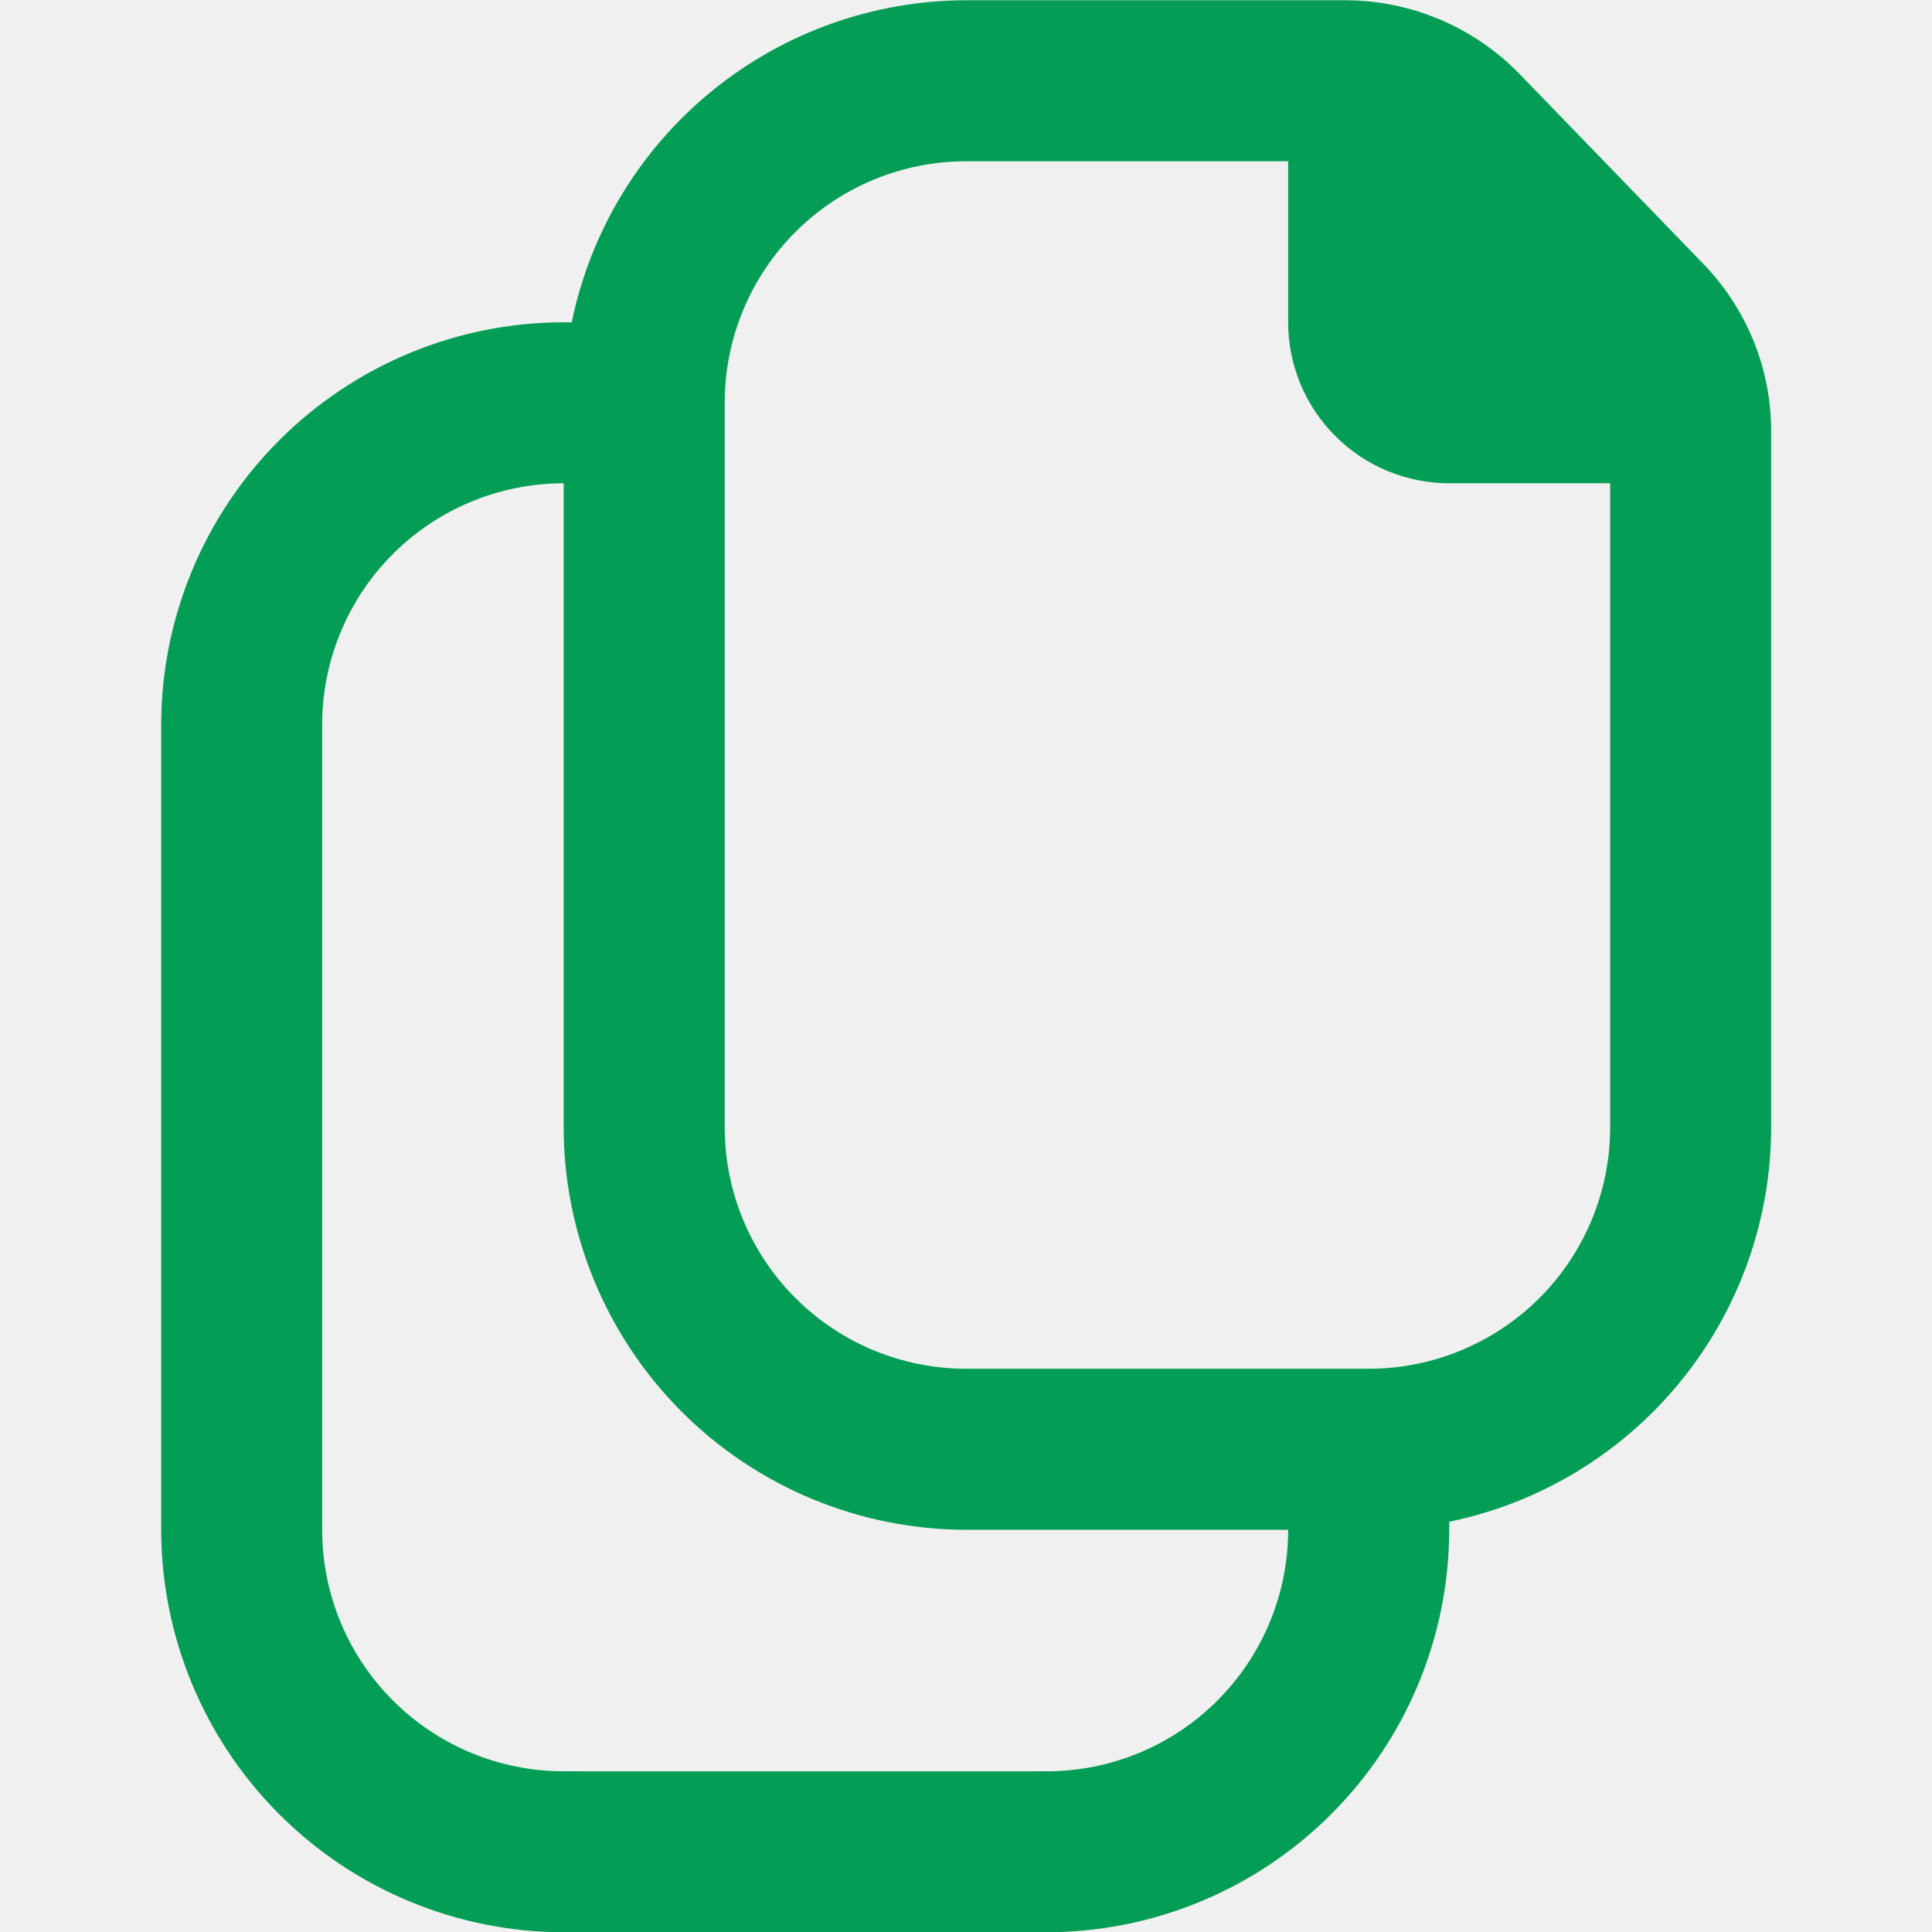
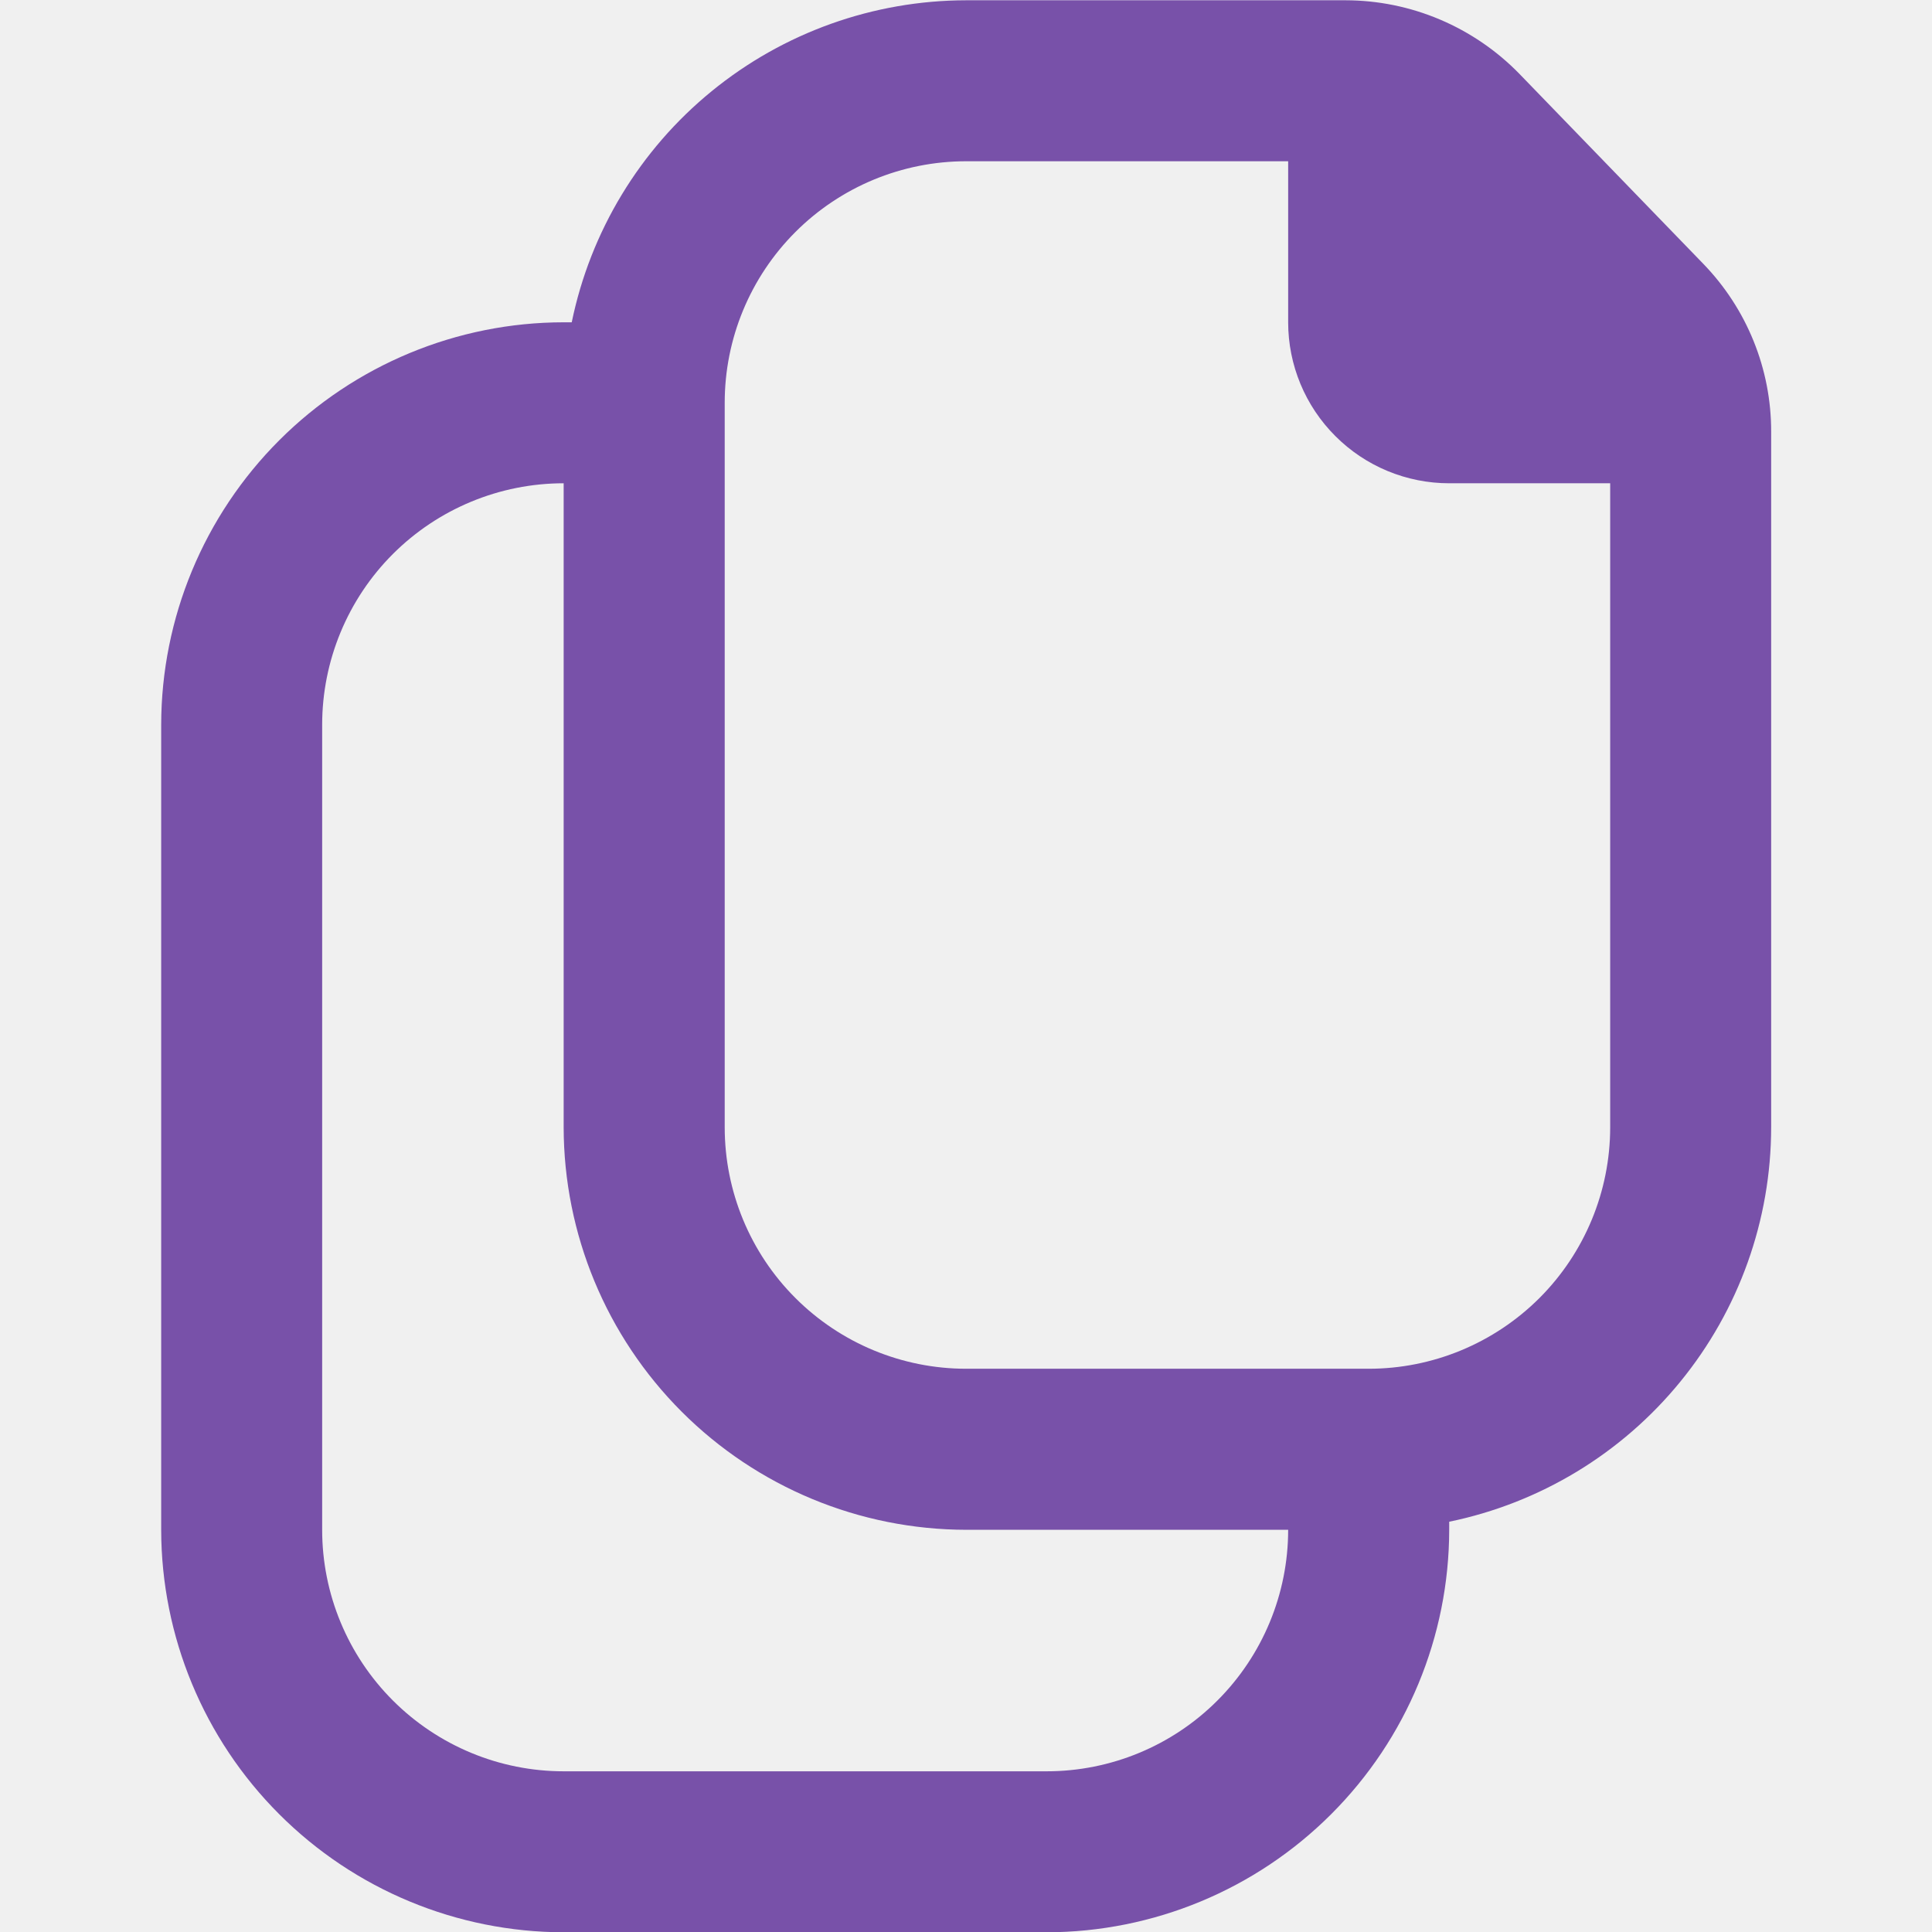
<svg xmlns="http://www.w3.org/2000/svg" width="28" height="28" viewBox="0 0 28 28" fill="none">
  <g clip-path="url(#clip0_5357_46878)">
-     <path d="M24.683 3.821L22.019 1.069C21.692 0.733 21.3 0.466 20.869 0.283C20.437 0.1 19.973 0.005 19.503 0.004L14.003 0.004C12.658 0.006 11.356 0.471 10.315 1.321C9.273 2.171 8.557 3.354 8.286 4.671H8.169C6.623 4.672 5.14 5.288 4.047 6.381C2.953 7.475 2.338 8.957 2.336 10.504V22.171C2.338 23.717 2.953 25.2 4.047 26.293C5.14 27.387 6.623 28.002 8.169 28.004H15.169C16.716 28.002 18.198 27.387 19.292 26.293C20.386 25.2 21.001 23.717 21.003 22.171V22.054C22.319 21.783 23.502 21.067 24.352 20.025C25.203 18.984 25.668 17.681 25.669 16.337V6.257C25.671 5.348 25.317 4.474 24.683 3.821ZM15.169 25.671H8.169C7.241 25.671 6.351 25.302 5.694 24.645C5.038 23.989 4.669 23.099 4.669 22.171V10.504C4.669 9.576 5.038 8.685 5.694 8.029C6.351 7.373 7.241 7.004 8.169 7.004V16.337C8.171 17.884 8.786 19.366 9.88 20.46C10.973 21.553 12.456 22.169 14.003 22.171H18.669C18.669 23.099 18.3 23.989 17.644 24.645C16.988 25.302 16.098 25.671 15.169 25.671ZM19.836 19.837H14.003C13.074 19.837 12.184 19.468 11.528 18.812C10.871 18.156 10.503 17.265 10.503 16.337V5.837C10.503 4.909 10.871 4.019 11.528 3.362C12.184 2.706 13.074 2.337 14.003 2.337H18.669V4.671C18.669 5.289 18.915 5.883 19.353 6.32C19.79 6.758 20.384 7.004 21.003 7.004H23.336V16.337C23.336 17.265 22.967 18.156 22.311 18.812C21.654 19.468 20.764 19.837 19.836 19.837Z" fill="#039D55" />
+     <path d="M24.683 3.821L22.019 1.069C21.692 0.733 21.3 0.466 20.869 0.283C20.437 0.1 19.973 0.005 19.503 0.004L14.003 0.004C12.658 0.006 11.356 0.471 10.315 1.321C9.273 2.171 8.557 3.354 8.286 4.671H8.169C6.623 4.672 5.14 5.288 4.047 6.381C2.953 7.475 2.338 8.957 2.336 10.504V22.171C2.338 23.717 2.953 25.2 4.047 26.293C5.14 27.387 6.623 28.002 8.169 28.004H15.169C16.716 28.002 18.198 27.387 19.292 26.293C20.386 25.2 21.001 23.717 21.003 22.171V22.054C22.319 21.783 23.502 21.067 24.352 20.025C25.203 18.984 25.668 17.681 25.669 16.337V6.257C25.671 5.348 25.317 4.474 24.683 3.821ZM15.169 25.671H8.169C7.241 25.671 6.351 25.302 5.694 24.645C5.038 23.989 4.669 23.099 4.669 22.171V10.504C4.669 9.576 5.038 8.685 5.694 8.029C6.351 7.373 7.241 7.004 8.169 7.004V16.337C8.171 17.884 8.786 19.366 9.88 20.46C10.973 21.553 12.456 22.169 14.003 22.171H18.669C18.669 23.099 18.3 23.989 17.644 24.645C16.988 25.302 16.098 25.671 15.169 25.671ZM19.836 19.837H14.003C13.074 19.837 12.184 19.468 11.528 18.812C10.871 18.156 10.503 17.265 10.503 16.337V5.837C10.503 4.909 10.871 4.019 11.528 3.362C12.184 2.706 13.074 2.337 14.003 2.337H18.669V4.671C18.669 5.289 18.915 5.883 19.353 6.32C19.79 6.758 20.384 7.004 21.003 7.004H23.336V16.337C23.336 17.265 22.967 18.156 22.311 18.812C21.654 19.468 20.764 19.837 19.836 19.837Z" fill="#7851A9" />
  </g>
  <defs>
    <clipPath id="clip0_5357_46878">
      <rect width="28" height="28" fill="white" />
    </clipPath>
  </defs>
</svg>
